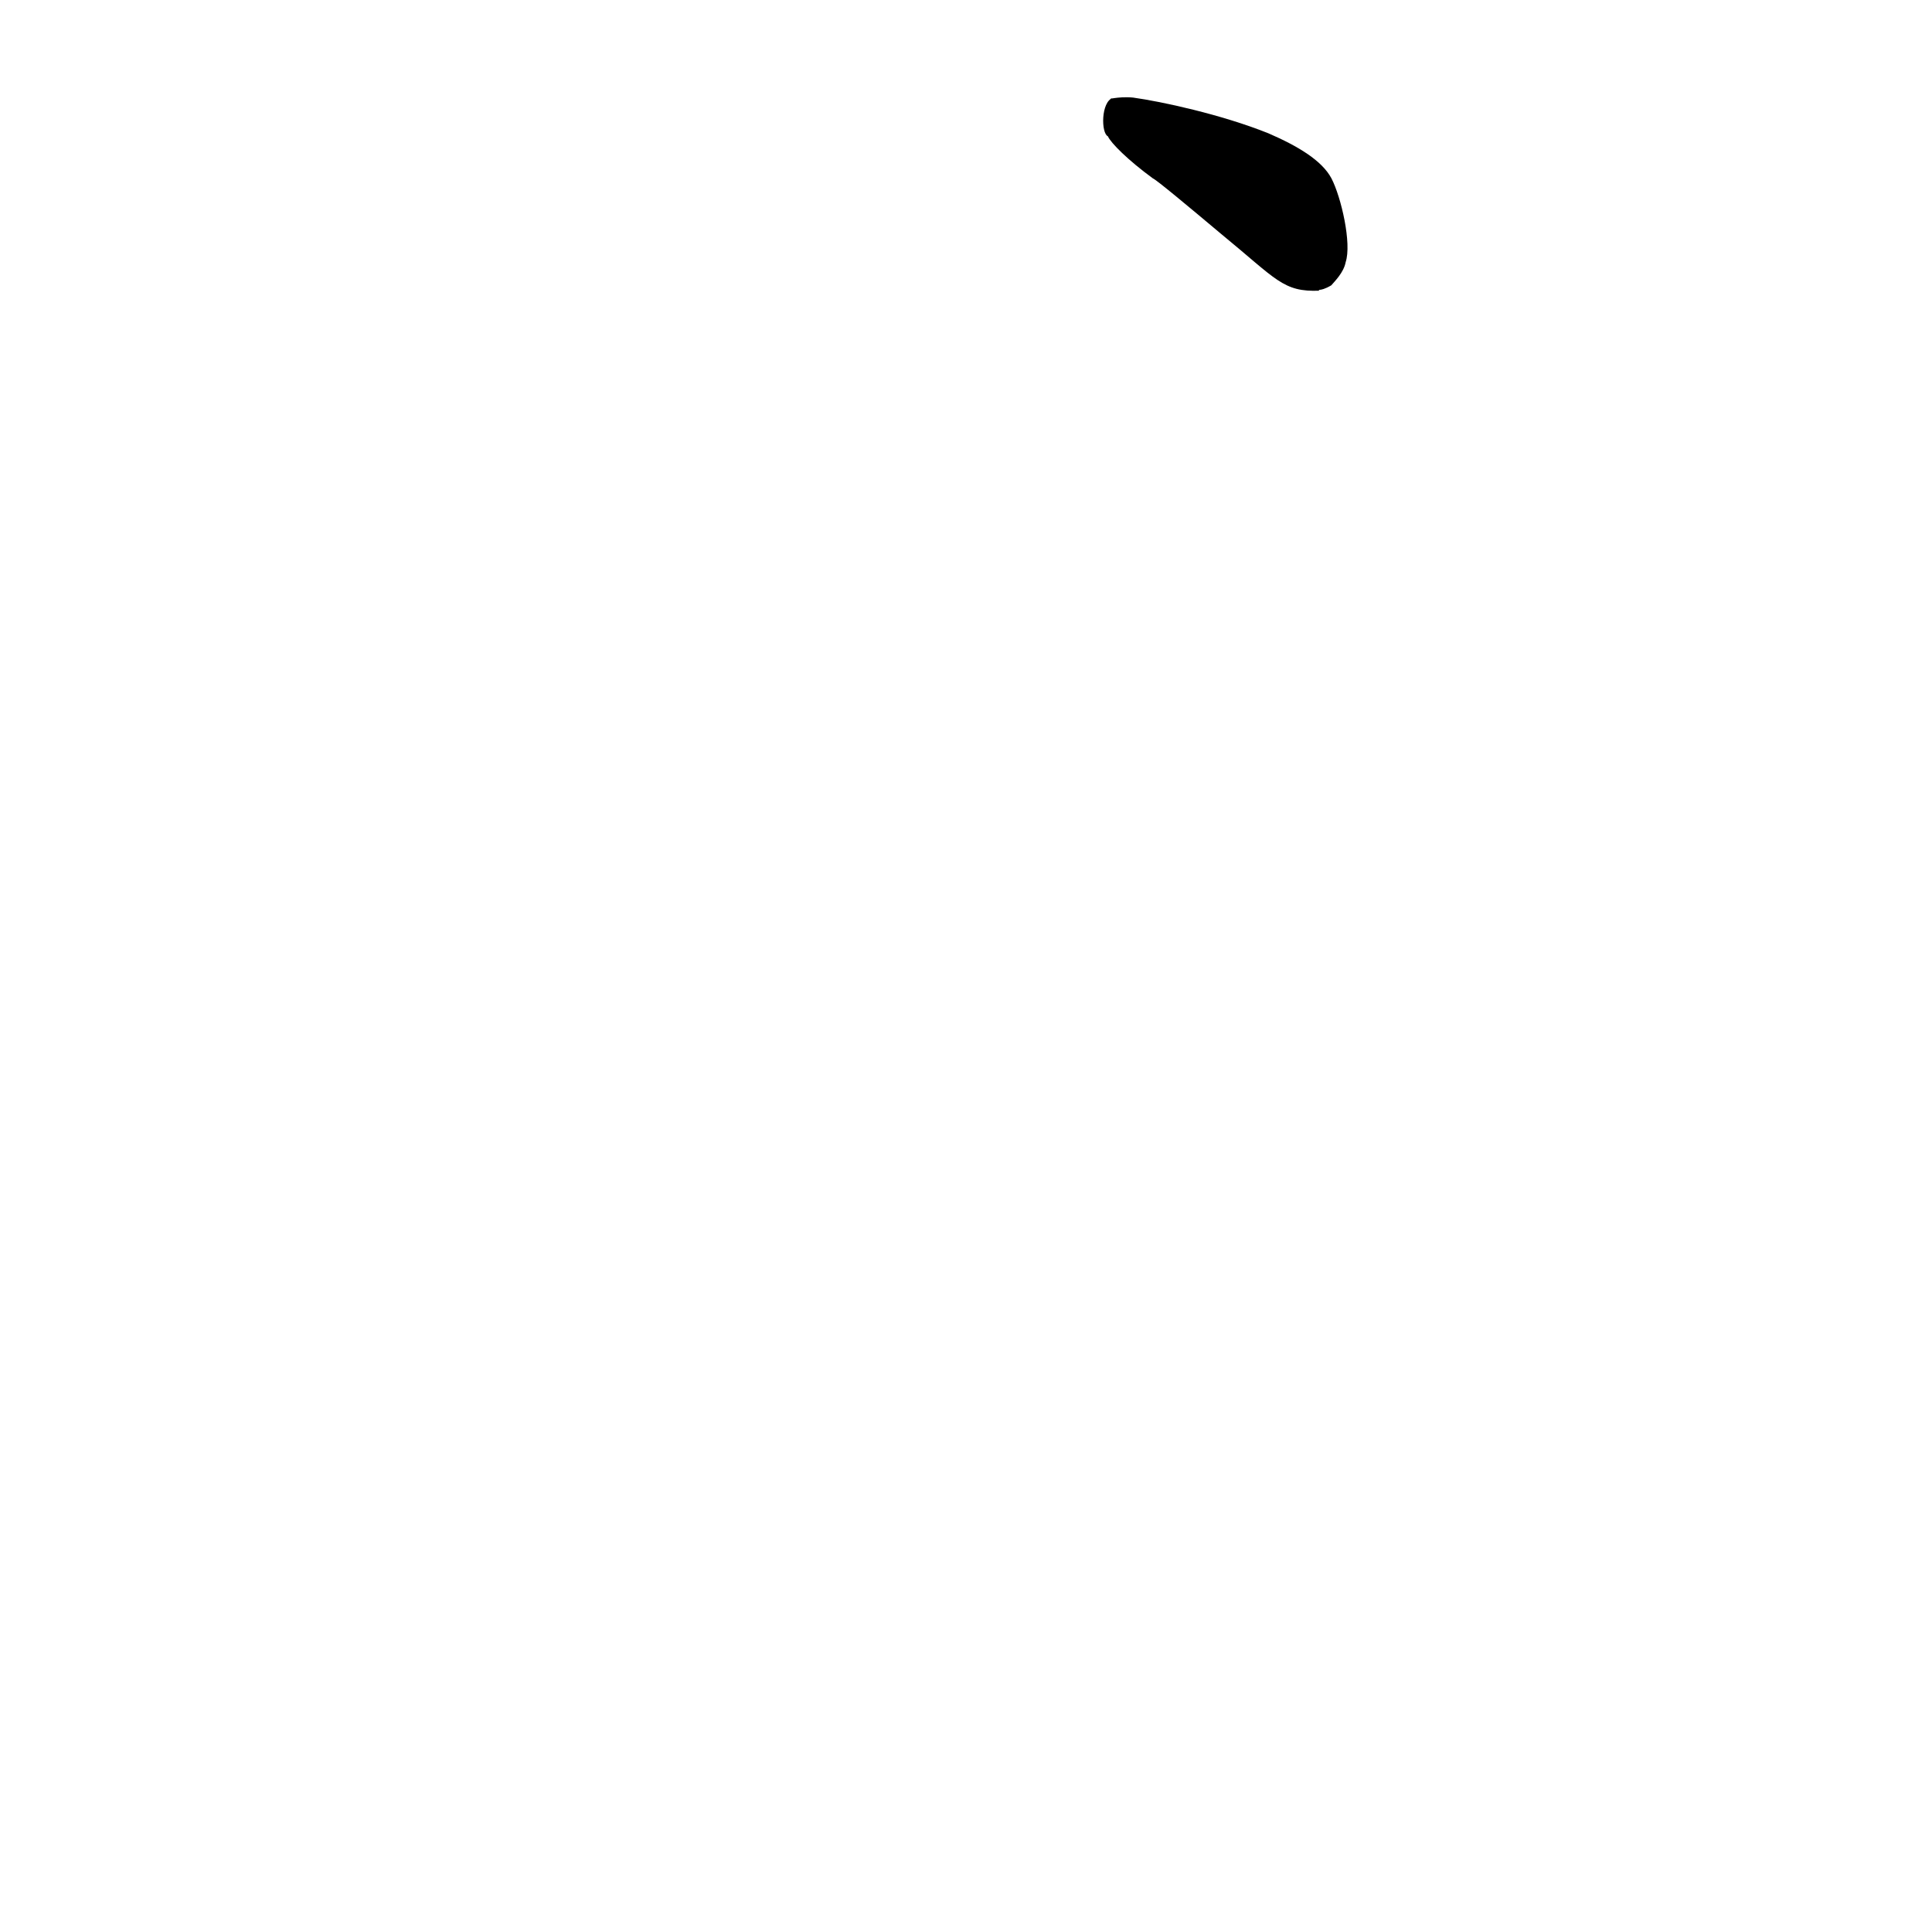
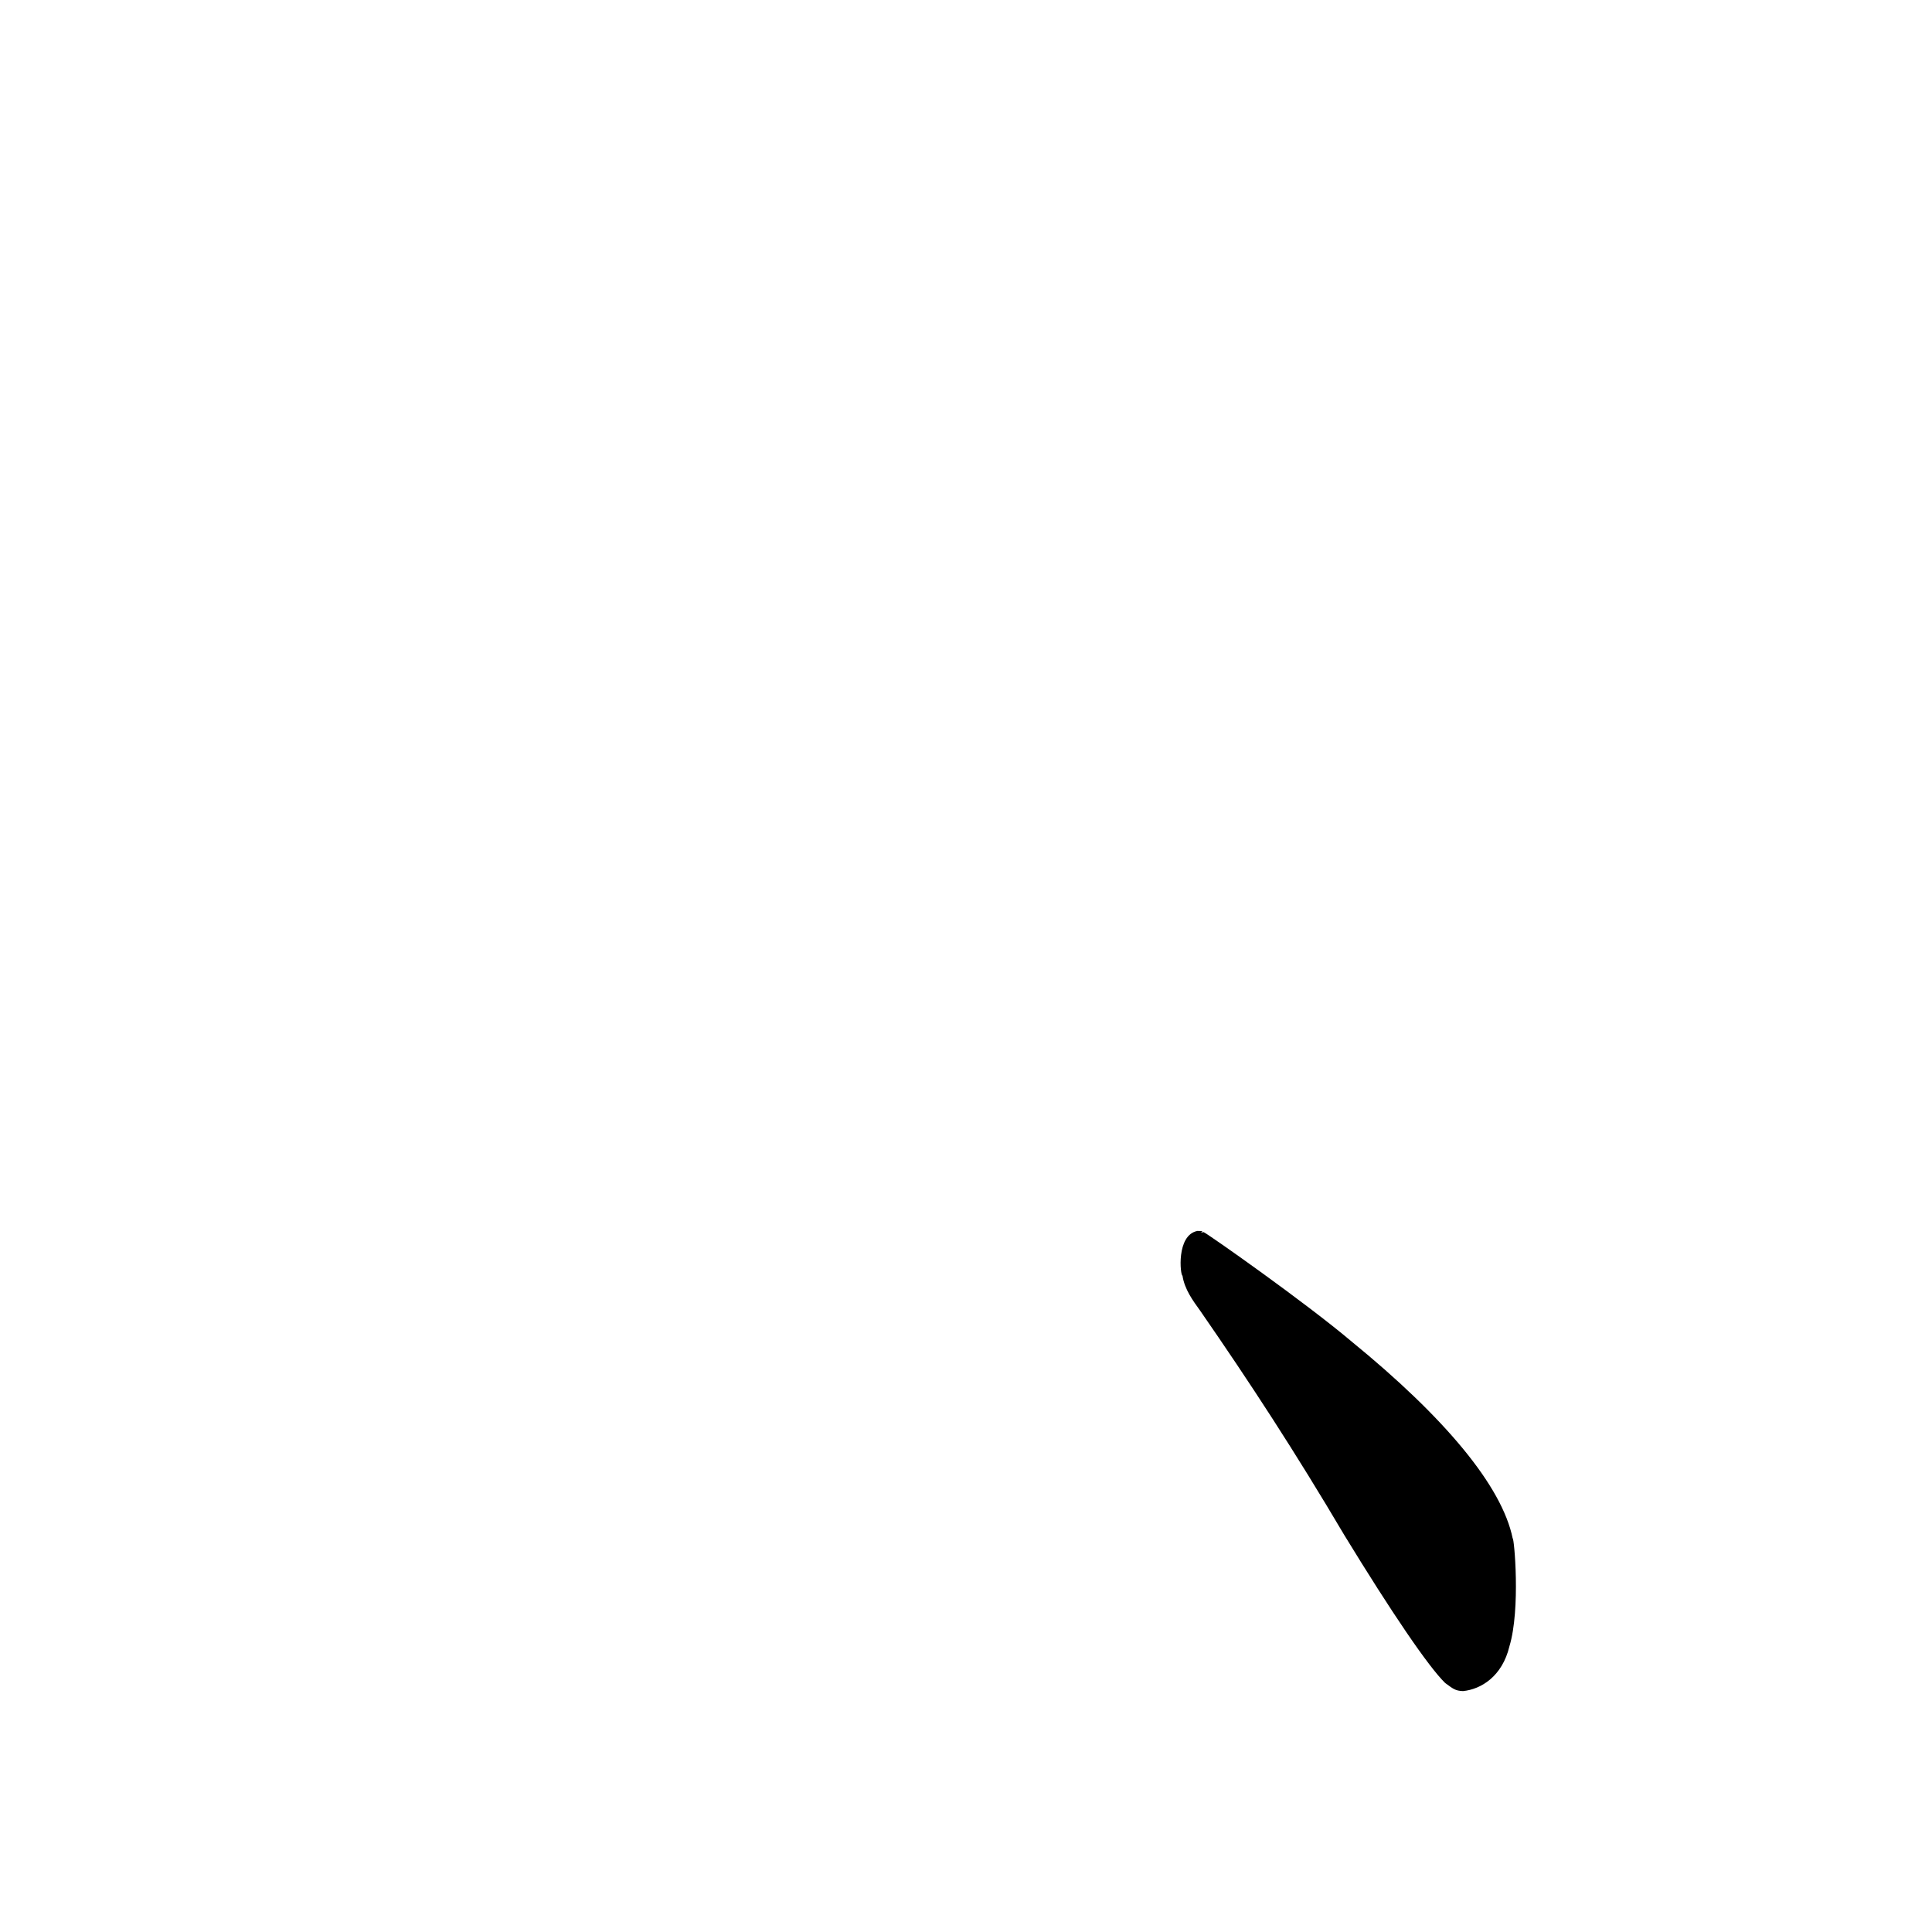
<svg xmlns="http://www.w3.org/2000/svg" height="1024" version="1.1" width="1024">
  <defs />
  <g>
-     <path d="M 589.841 51.858 C 583.481 53.98 583.542 70.583 587.206 72.238 C 588.736 75.771 597.807 84.847 611.034 94.535 C 612.909 95.257 629.776 109.339 647.306 124.051 C 676.661 148.091 679.972 154.85 699.393 154.07 C 698.02 152.583 698.689 155.289 705.614 151.225 C 707.357 149.151 712.199 144.483 713.222 138.971 C 716.526 129.048 710.863 104.528 705.71 94.57 C 700.711 85.136 688.097 77.502 672.31 70.67 C 647.432 60.667 615.482 53.778 600.548 51.717 C 592.206 50.899 585.716 53.277 589.841 51.858" fill="rgb(0, 0, 0)" opacity="0.999" stroke-width="1.0" />
+     <path d="M 634.681 652.417 C 623.264 654.597 625.603 676.196 626.738 676.108 C 627.814 683.351 632.342 689.482 636.051 694.605 C 662.456 732.742 686.488 769.589 712.529 813.667 C 737.745 854.931 757.192 883.497 765.956 892.011 C 769.992 894.929 771.222 896.192 775.435 896.313 C 784.96 895.362 796.22 888.566 800.033 872.554 C 806.018 852.791 802.517 814.766 801.754 815.395 C 796.106 787.66 765.768 751.343 716.593 711.215 C 691.969 690.369 640.877 654.471 637.987 653.058 C 633.409 653.899 640.788 652.371 634.681 652.417" fill="rgb(0, 0, 0)" opacity="0.999" stroke-width="1.0" />
  </g>
</svg>
